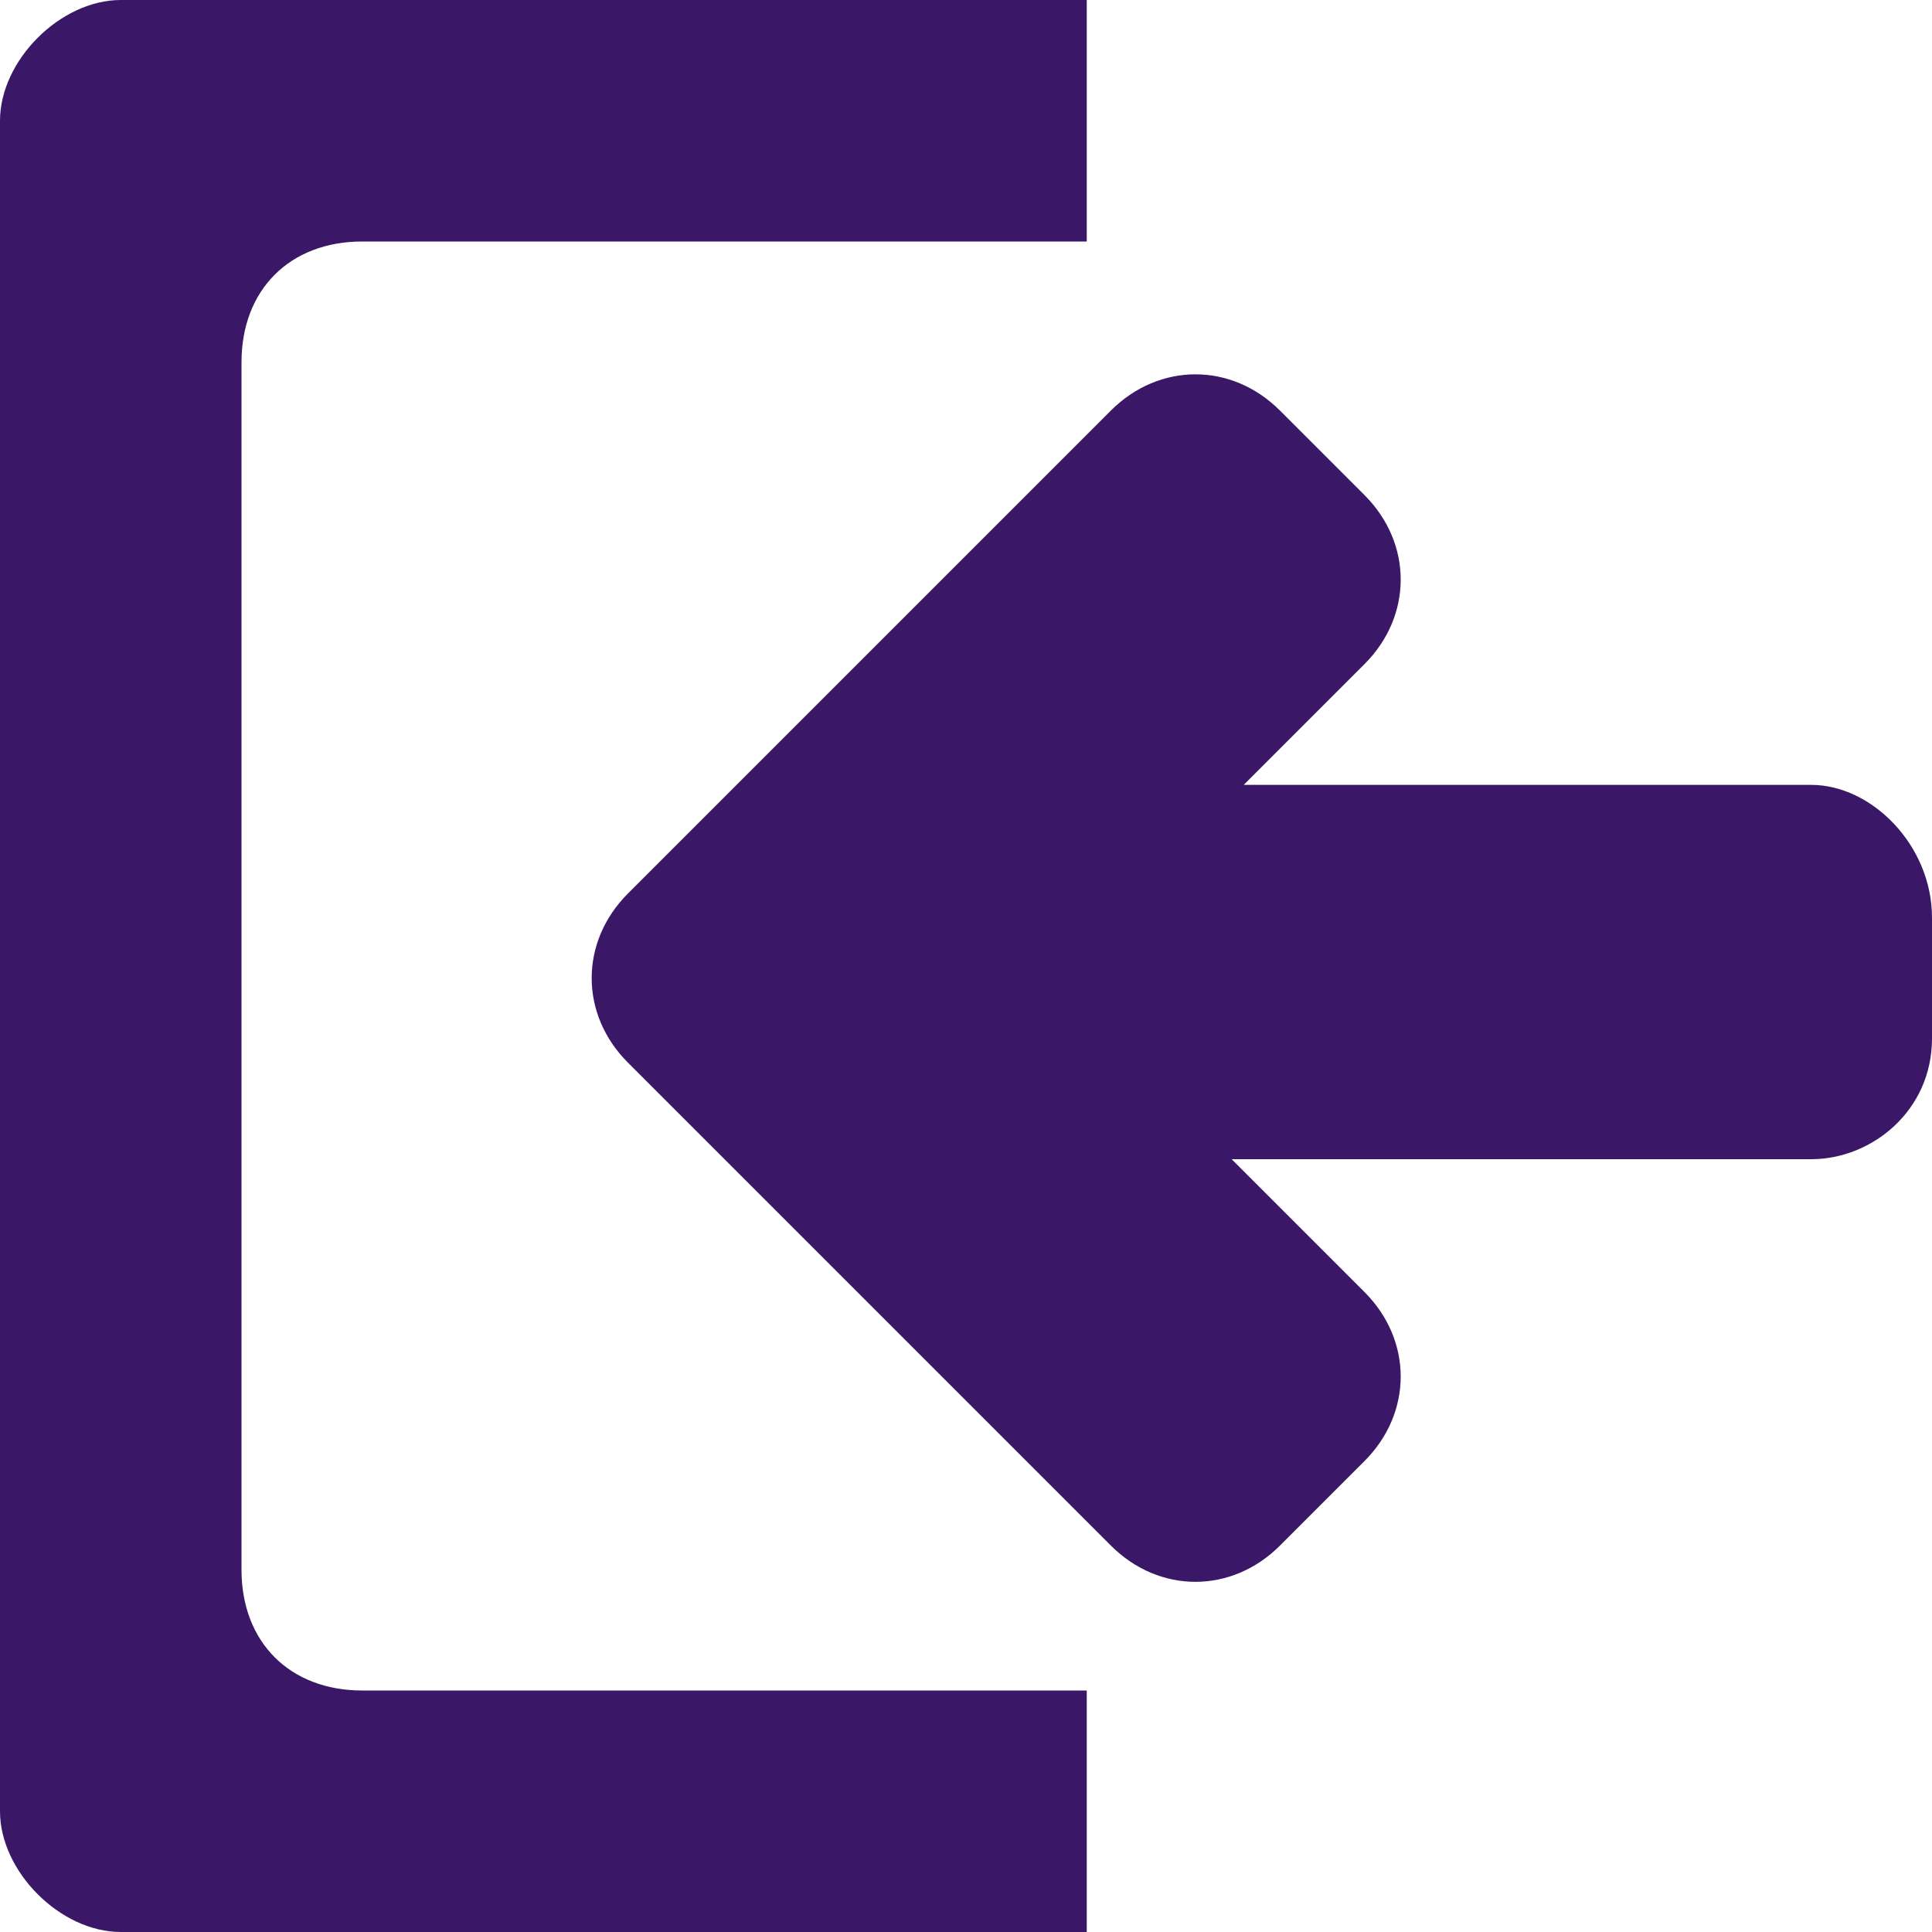
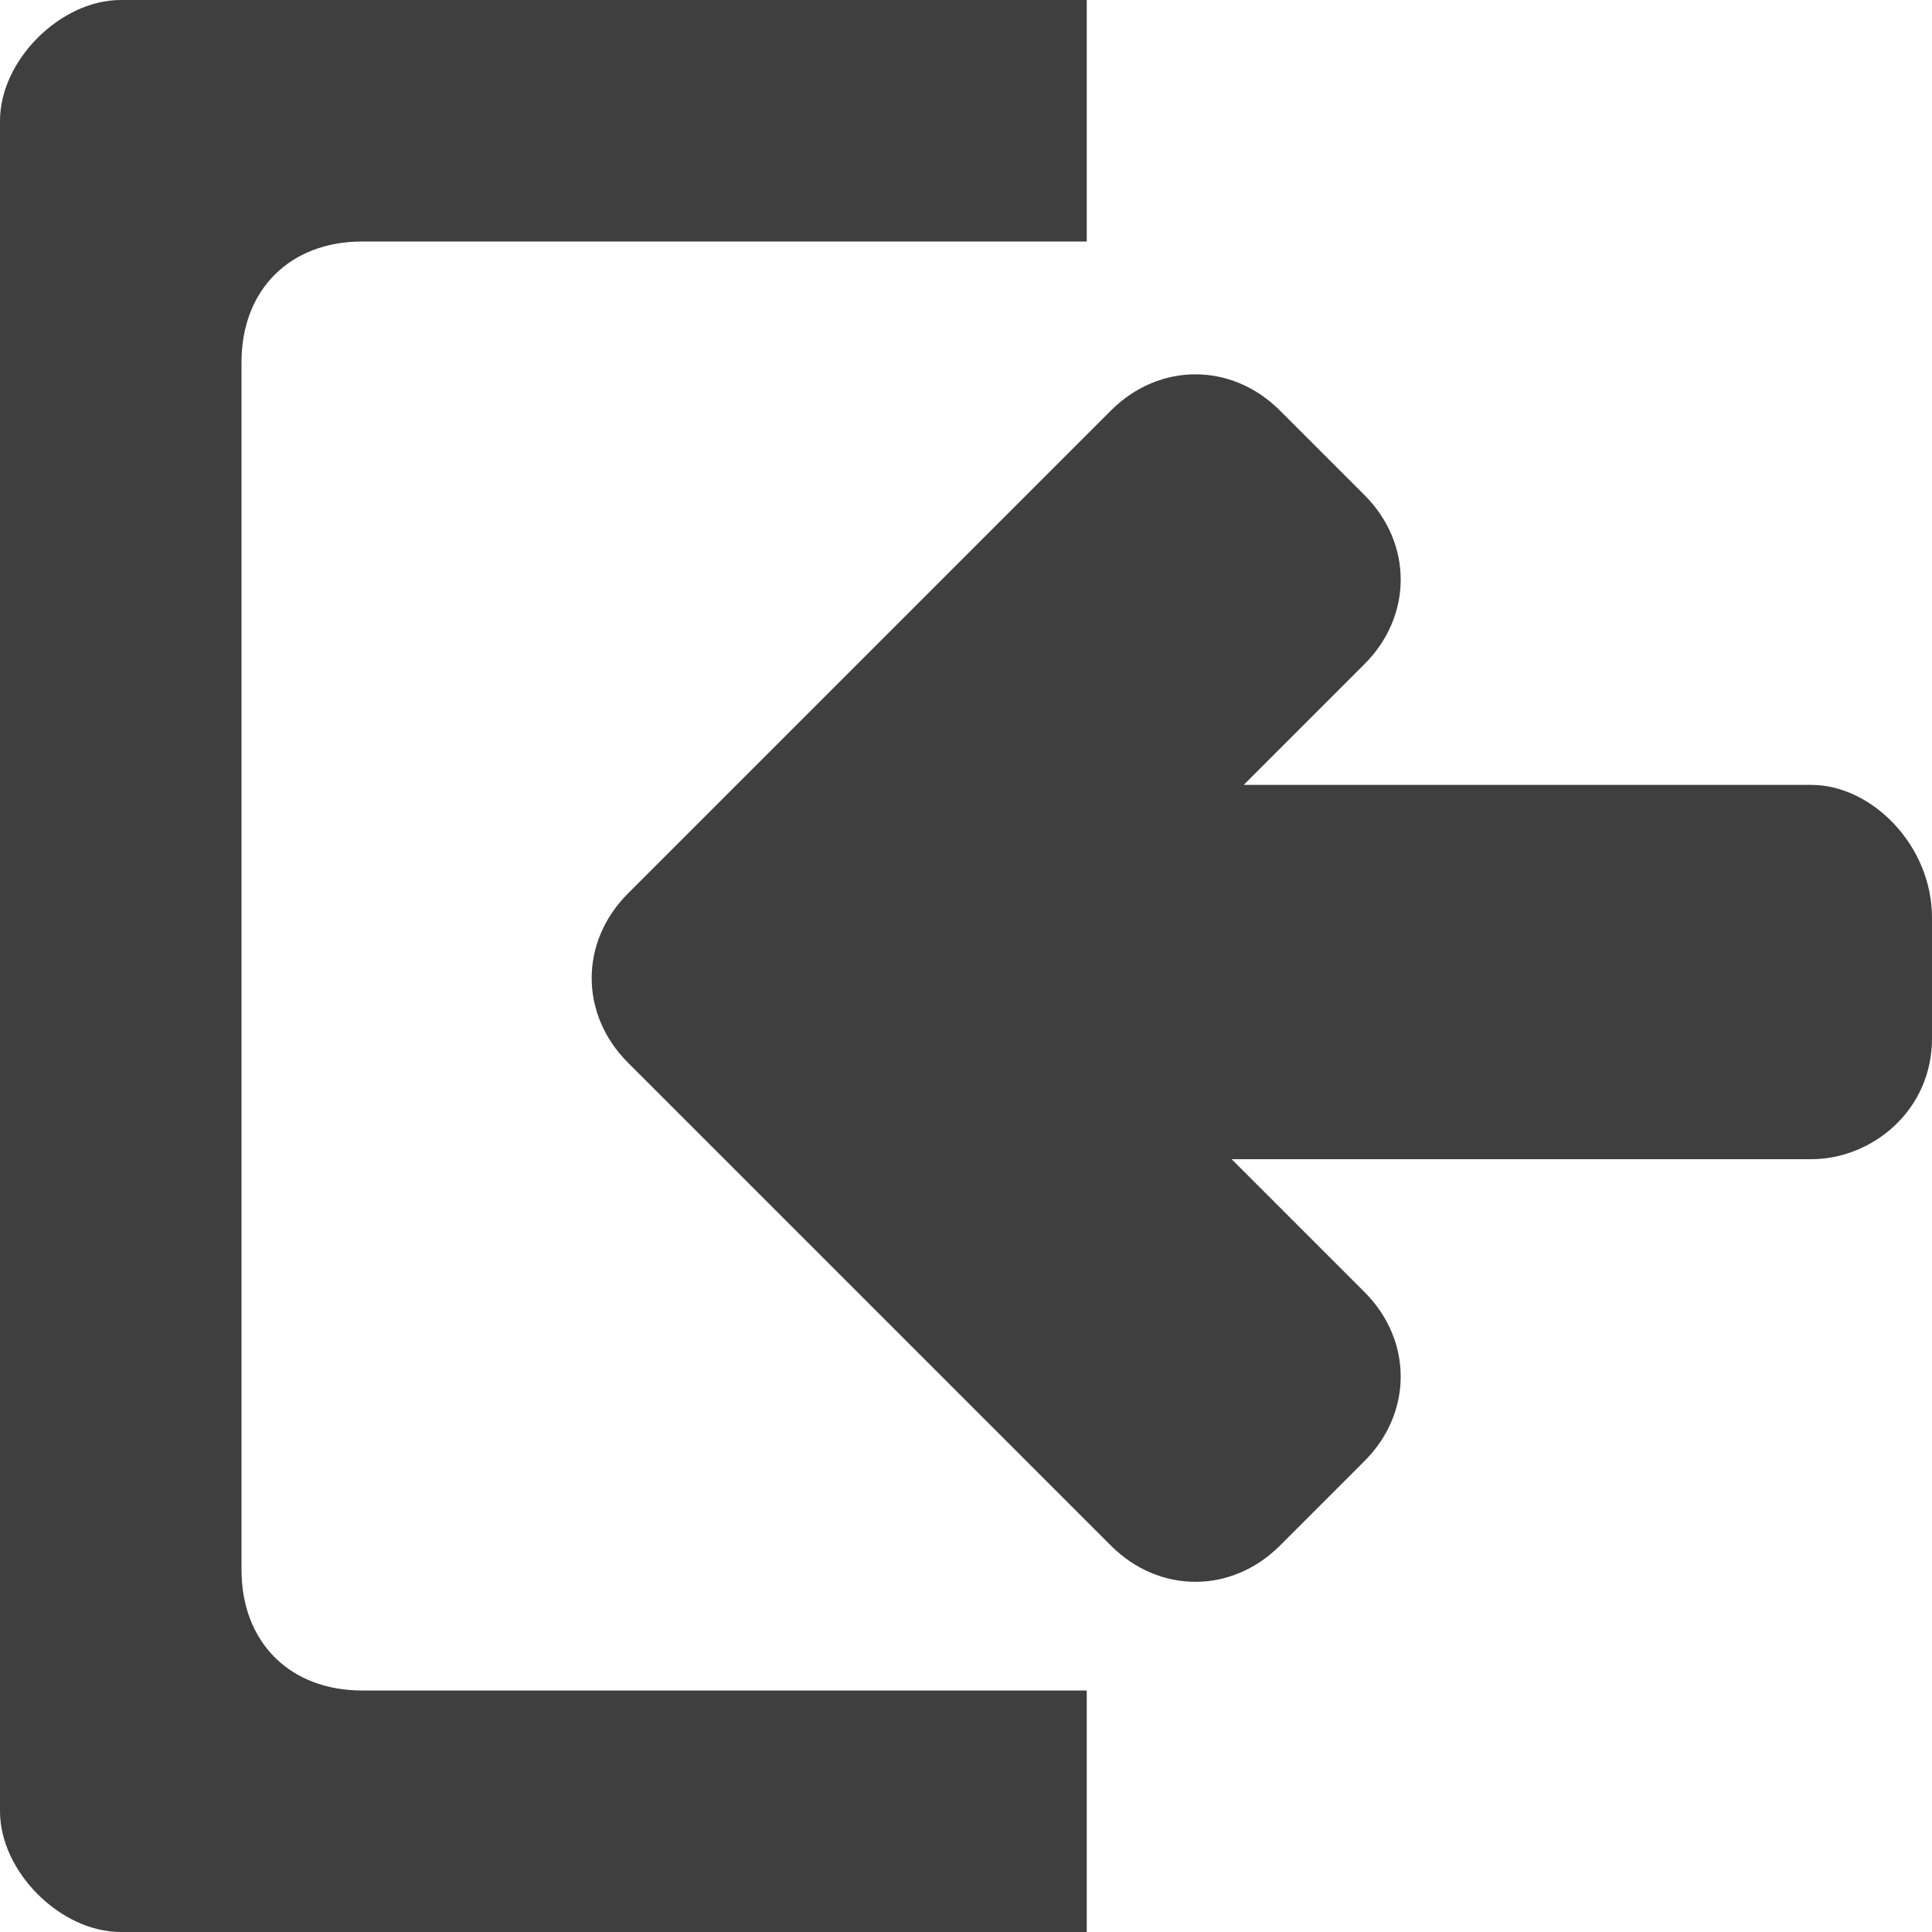
<svg xmlns="http://www.w3.org/2000/svg" width="16" height="16" viewBox="0 0 16 16" preserveAspectRatio="xMinYMid meet" overflow="visible">
-   <path d="M9 16H1c-.5 0-1-.5-1-1V1c0-.5.5-1 1-1h8v2H3c-.6 0-1 .4-1 1v10c0 .6.4 1 1 1h6v2zm6-9.5h-4.7l1-1c.4-.4.4-1 0-1.4l-.7-.7c-.4-.4-1-.4-1.4 0l-4 4c-.4.4-.4 1 0 1.4l4 4c.4.4 1 .4 1.4 0l.7-.7c.4-.4.4-1 0-1.4l-1.1-1.1H15c.5 0 1-.4 1-1v-1c0-.6-.5-1.1-1-1.1z" fill="#3A1867" />
+   <path d="M9 16H1c-.5 0-1-.5-1-1V1c0-.5.5-1 1-1h8v2H3c-.6 0-1 .4-1 1v10c0 .6.4 1 1 1h6v2zm6-9.5h-4.7l1-1c.4-.4.4-1 0-1.4l-.7-.7c-.4-.4-1-.4-1.4 0l-4 4c-.4.4-.4 1 0 1.4l4 4c.4.4 1 .4 1.4 0l.7-.7c.4-.4.4-1 0-1.4l-1.1-1.1H15c.5 0 1-.4 1-1v-1c0-.6-.5-1.1-1-1.1z" fill="#3f3f3f" />
</svg>
